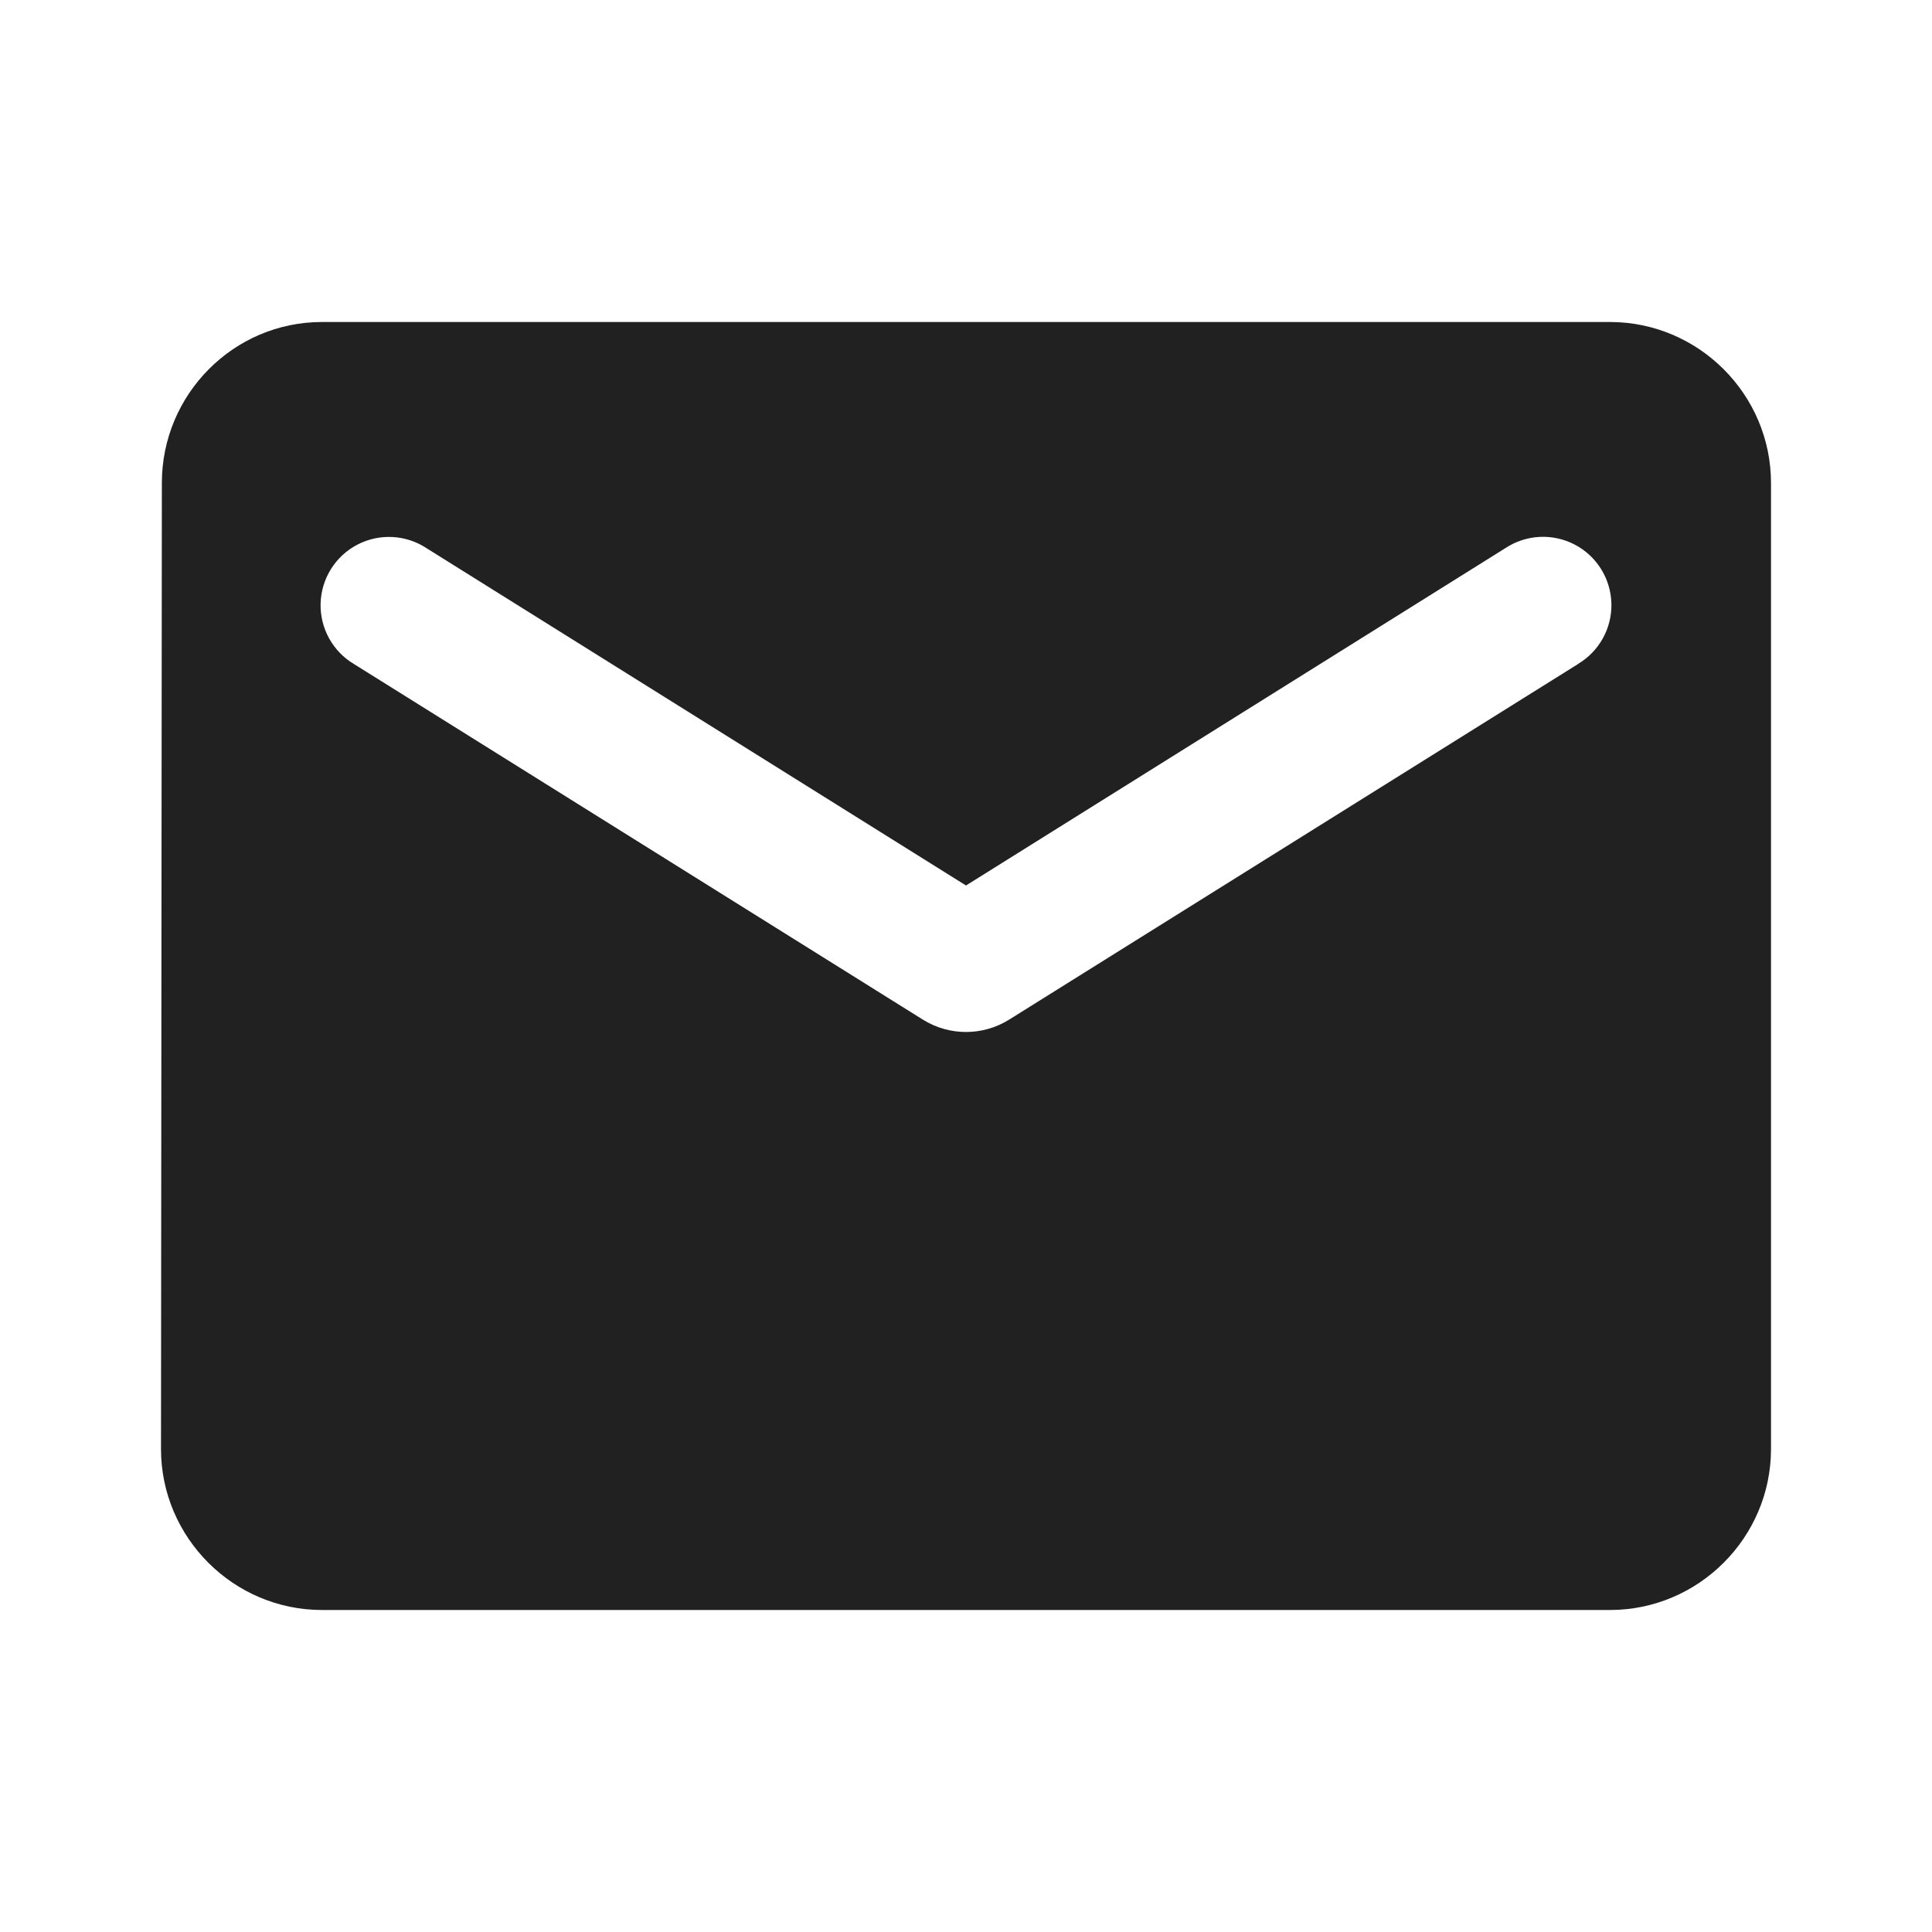
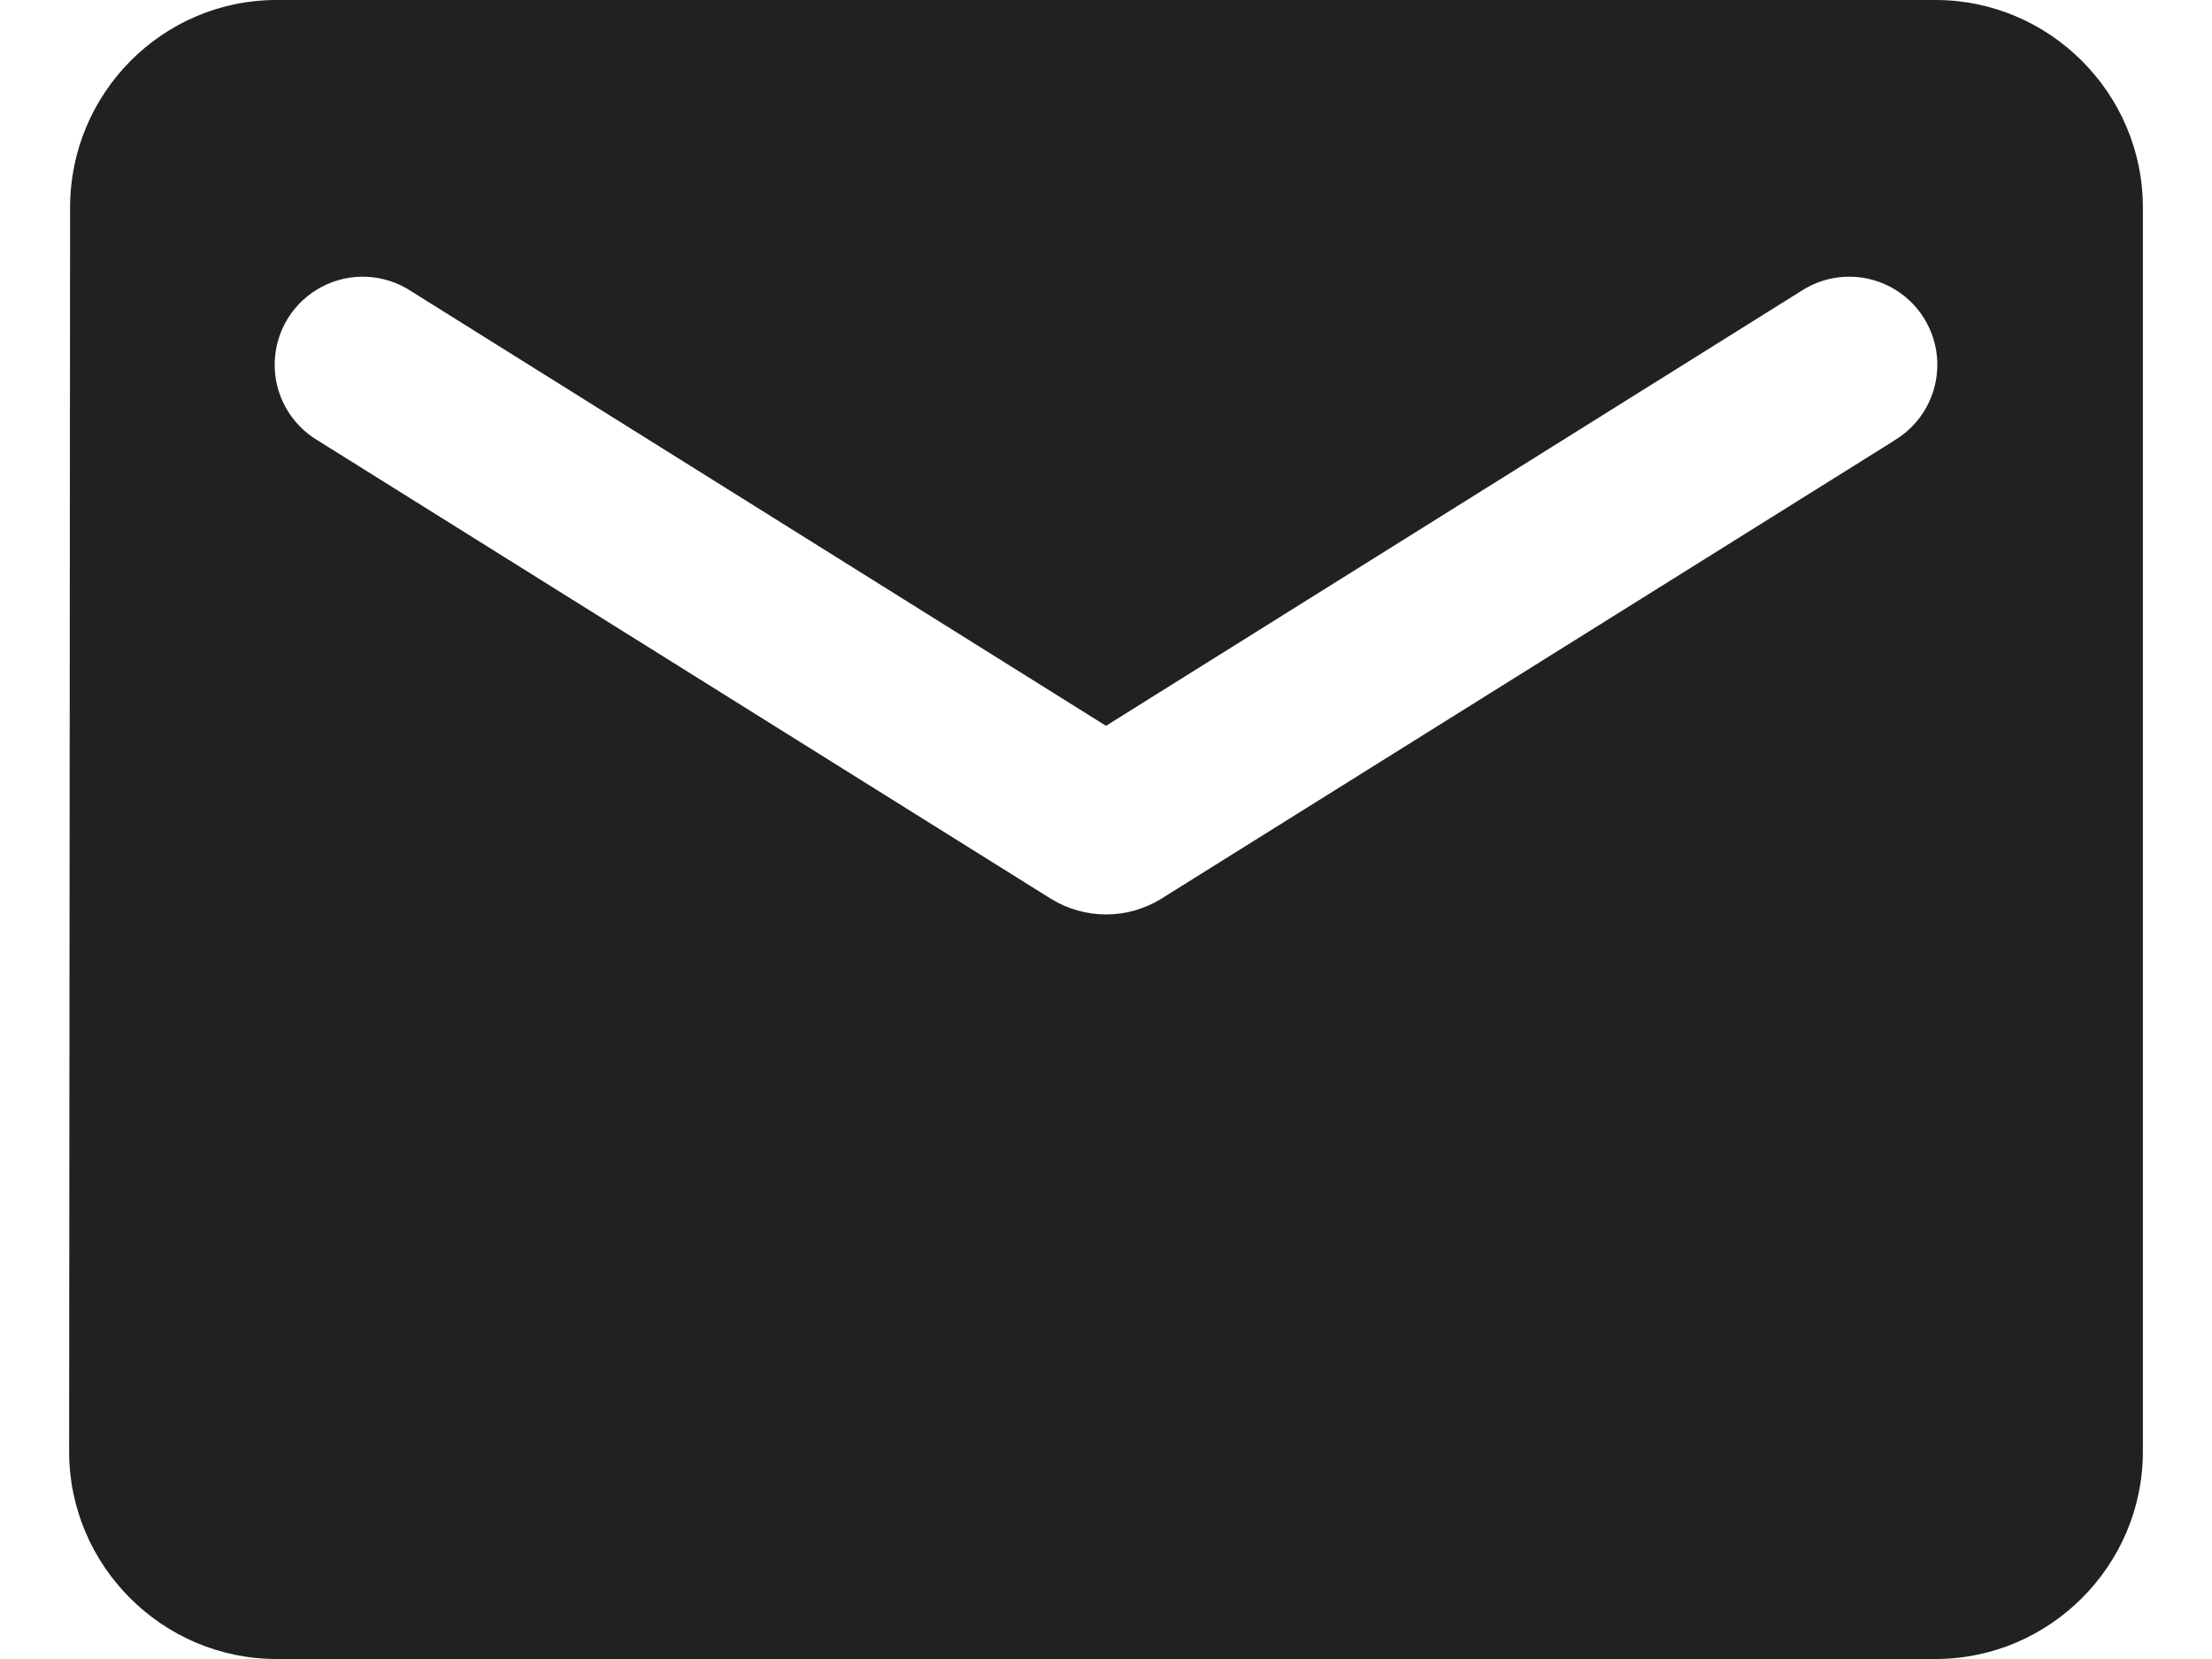
- <svg xmlns="http://www.w3.org/2000/svg" width="18" height="18" fill="none">
-   <path d="M15 3H3c-.825 0-1.492.675-1.492 1.5l-.008 9c0 .825.675 1.5 1.5 1.5h12c.825 0 1.5-.675 1.5-1.5v-9c0-.825-.675-1.5-1.5-1.5zm-.3 3.188L9.398 9.502a.759.759 0 01-.796 0L3.3 6.188a.637.637 0 11.675-1.08L9 8.25l5.025-3.143a.637.637 0 11.675 1.08z" fill="#212121" />
+ <svg xmlns="http://www.w3.org/2000/svg" width="16" height="12" fill="none">
+   <path d="M14 0H2C1.175 0 .507.675.507 1.5l-.007 9c0 .825.675 1.5 1.5 1.5h12c.825 0 1.5-.675 1.5-1.5v-9C15.5.675 14.825 0 14 0zm-.3 3.188L8.398 6.502a.759.759 0 01-.795 0L2.3 3.187a.637.637 0 11.675-1.08L8 5.25l5.025-3.143a.637.637 0 11.675 1.08z" fill="#212121" />
</svg>
